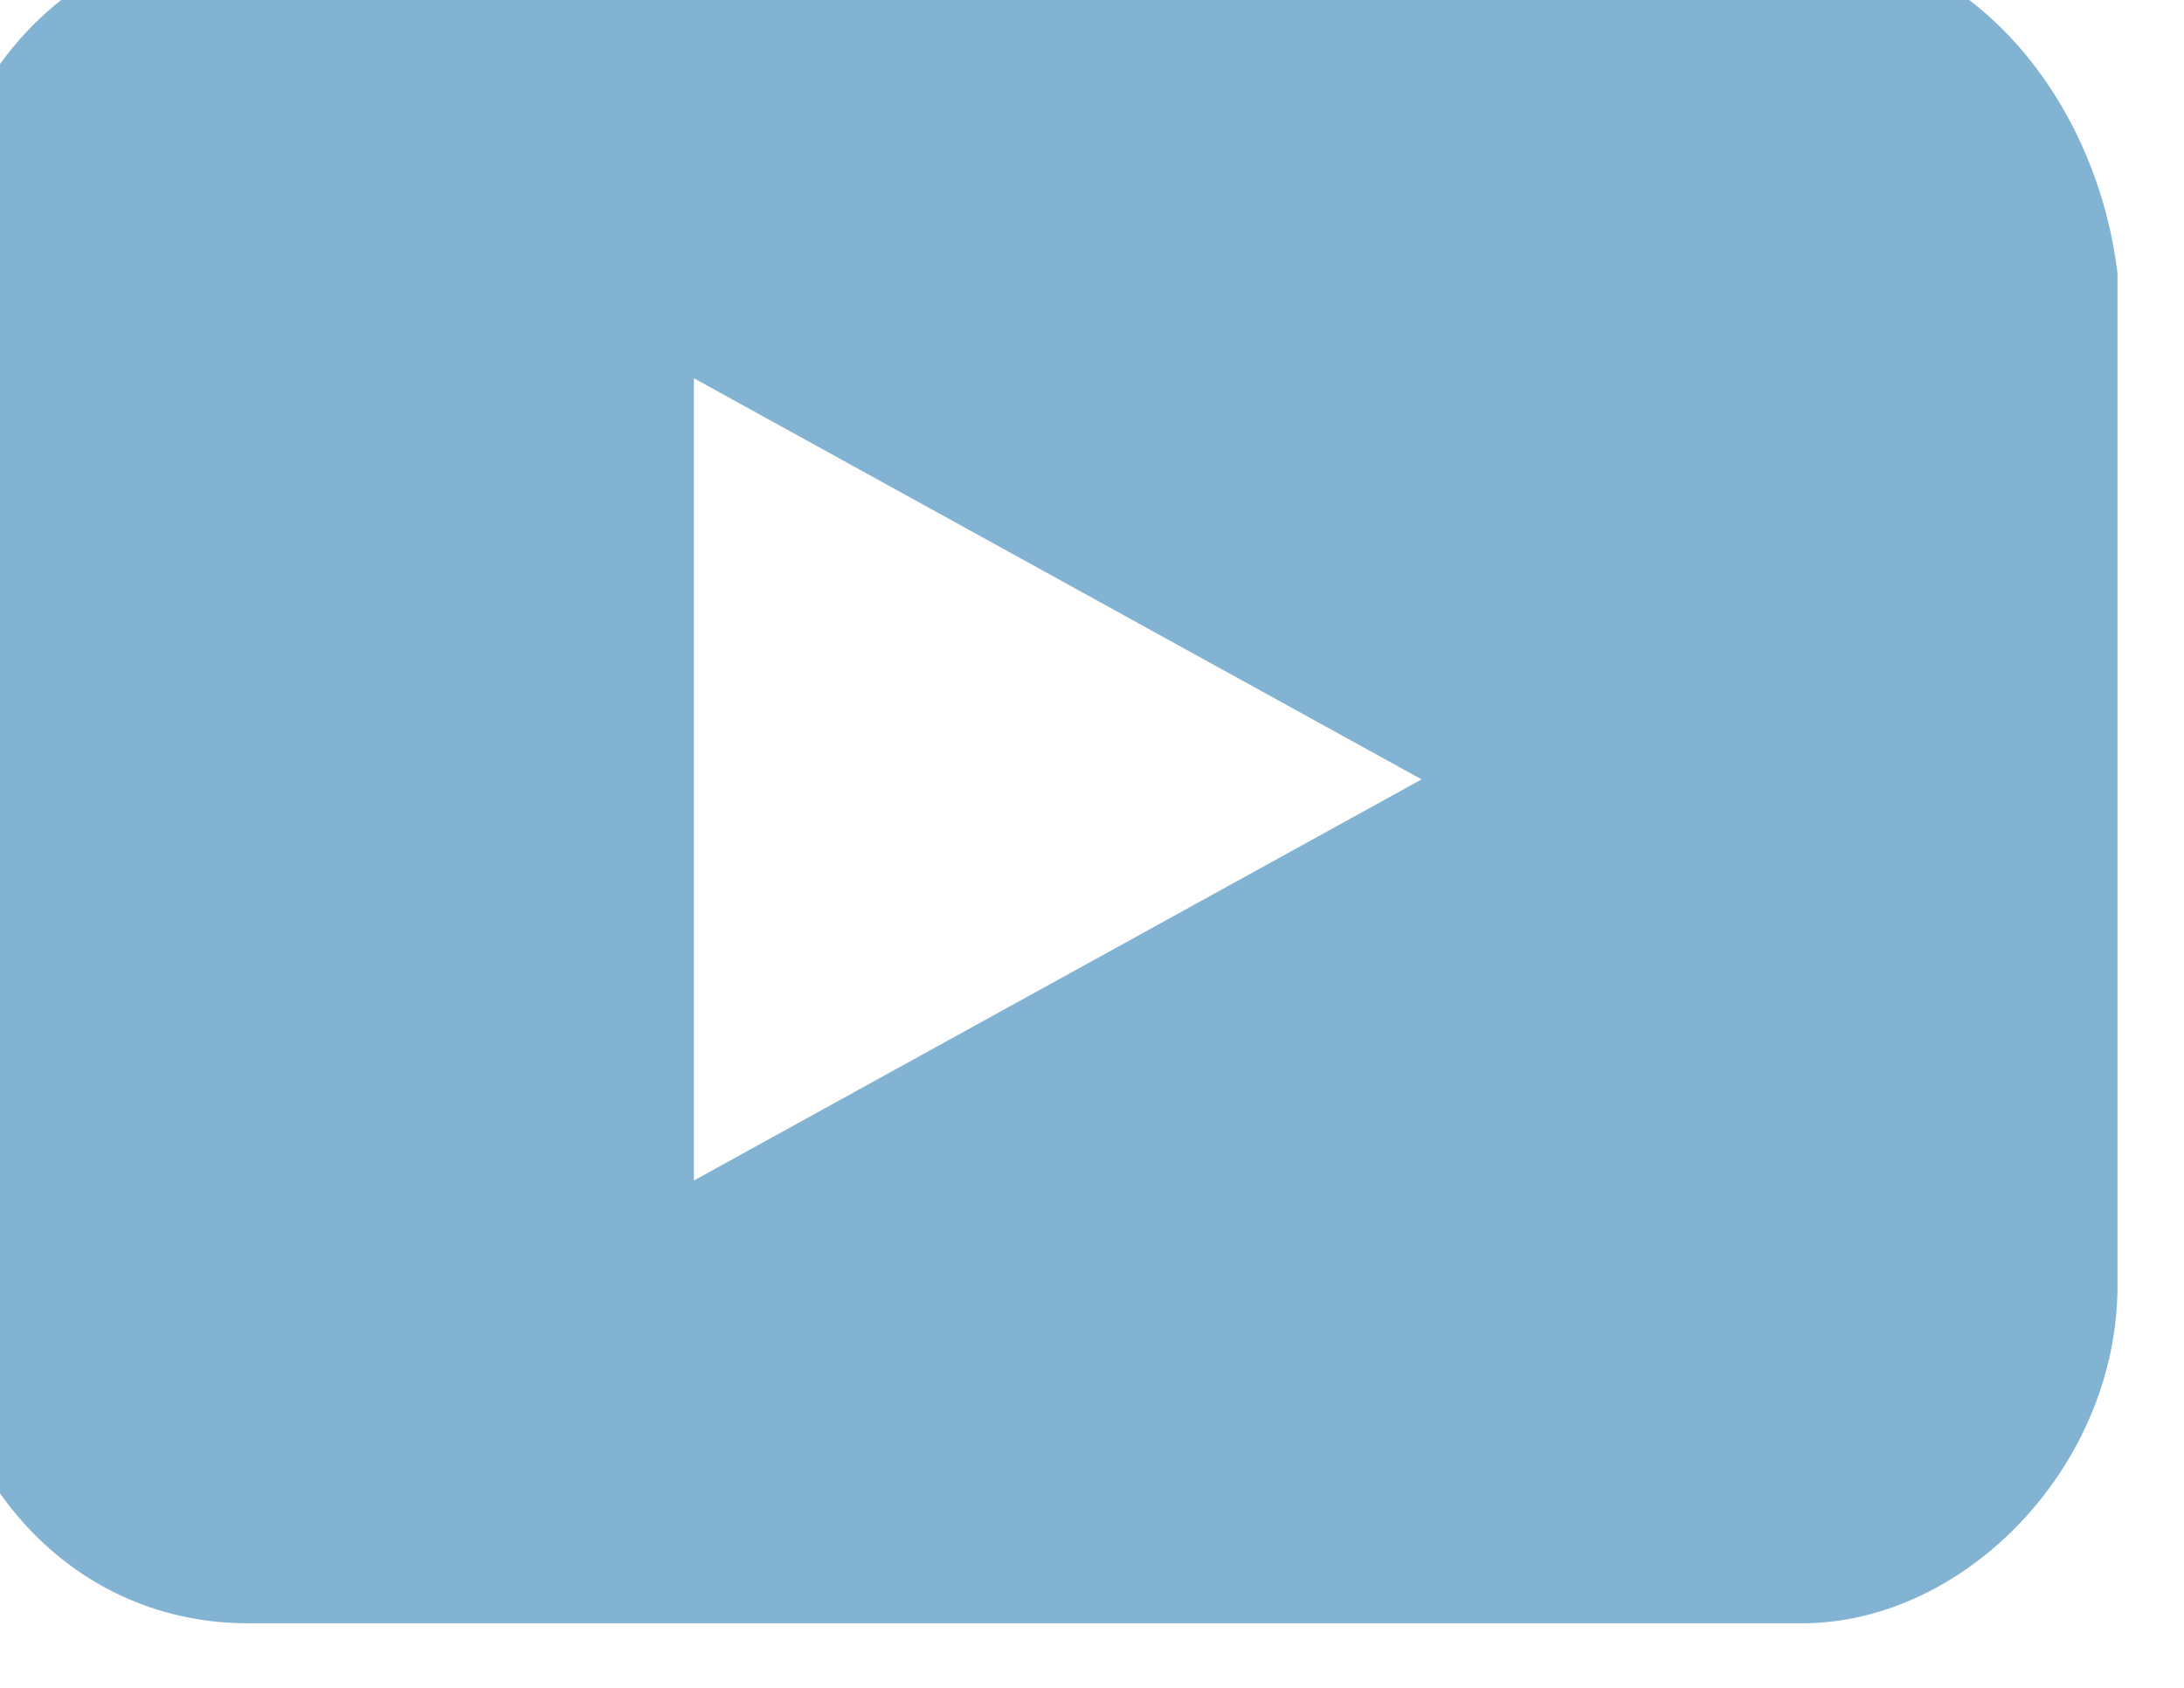
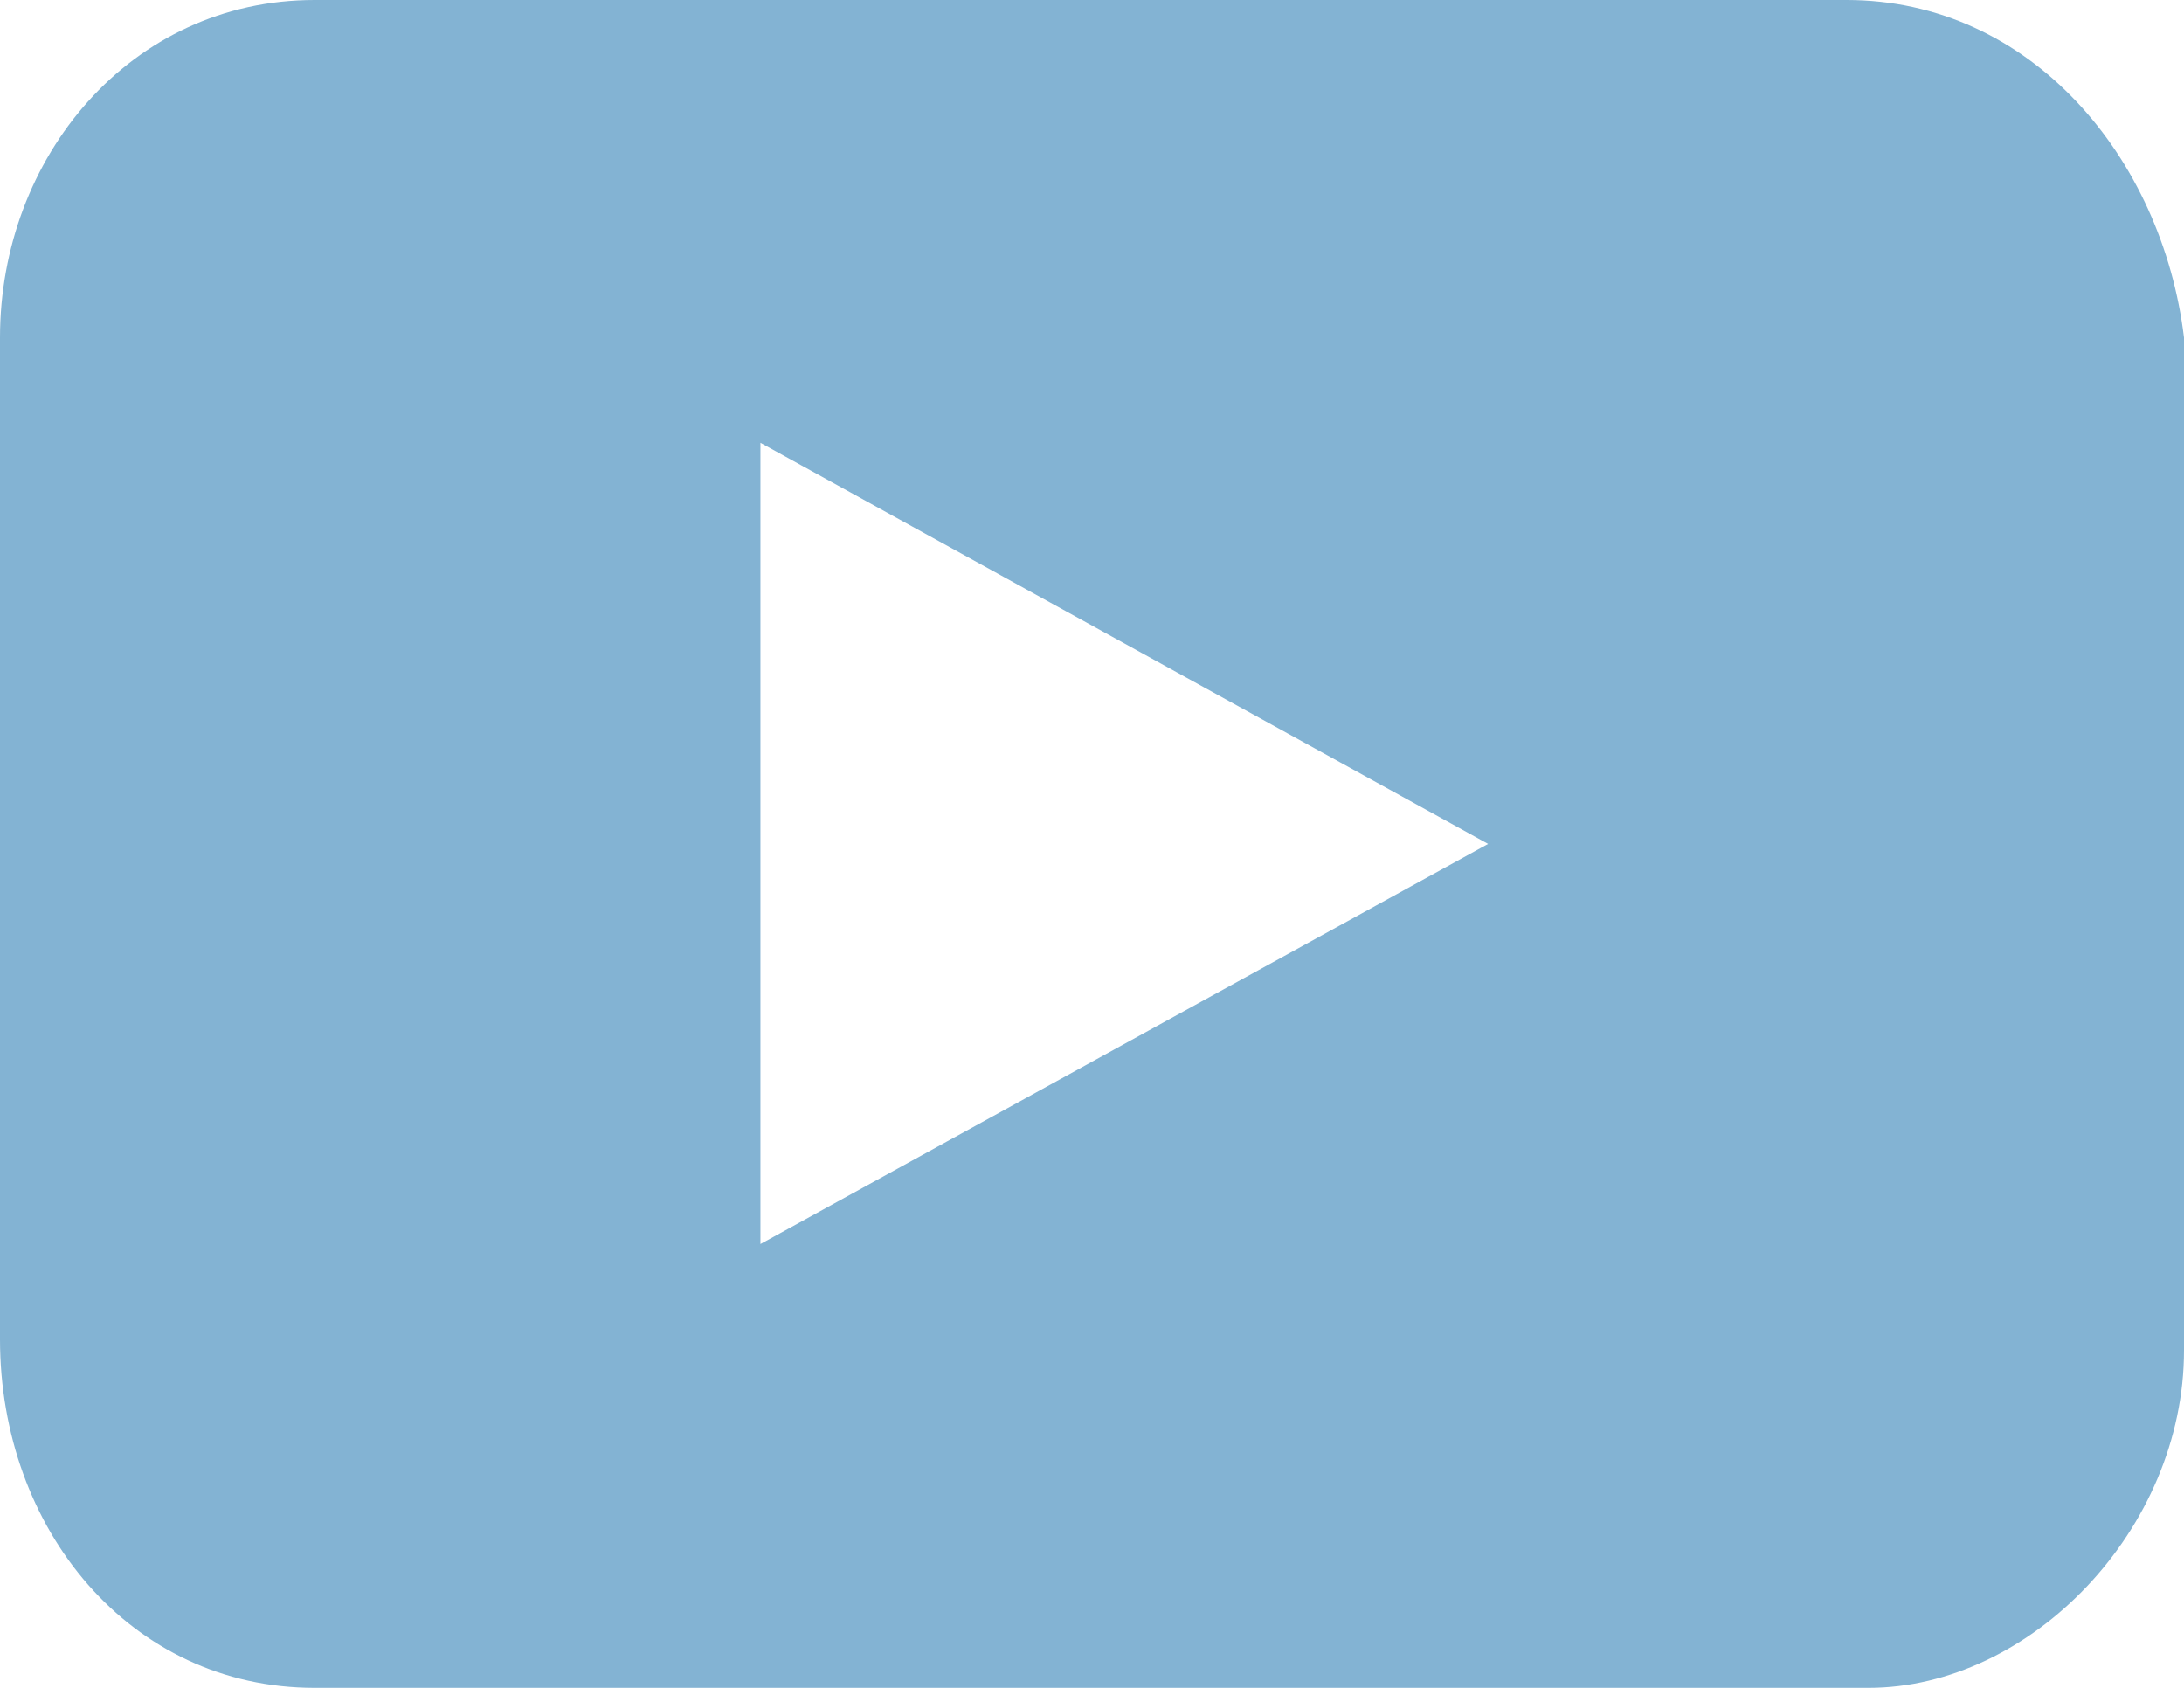
<svg xmlns="http://www.w3.org/2000/svg" width="22" height="17" viewBox="0 0 22 17" fill="none">
-   <path d="M17.94-.65H2.5C.64-.65-.67.95-.67 2.75v10.1c0 1.91 1.31 3.5 3.17 3.5h15.65c1.65 0 3.18-1.59 3.18-3.4V2.75c-.22-1.8-1.53-3.4-3.39-3.4ZM6.99 11.89V3.81l7.33 4.04-7.33 4.04Z" fill="#83B3D3" />
+   <path fill="none" d="M0 0h22v17H0z" />
+   <path d="M18.6 0H3.17C1.31 0 0 1.59 0 3.4v10.09C0 15.4 1.31 17 3.17 17h15.65c1.64 0 3.18-1.6 3.18-3.4V3.4C21.78 1.59 20.46 0 18.6 0ZM7.66 12.53V4.46l7.33 4.04-7.33 4.03Z" fill="#83B3D3" />
</svg>
